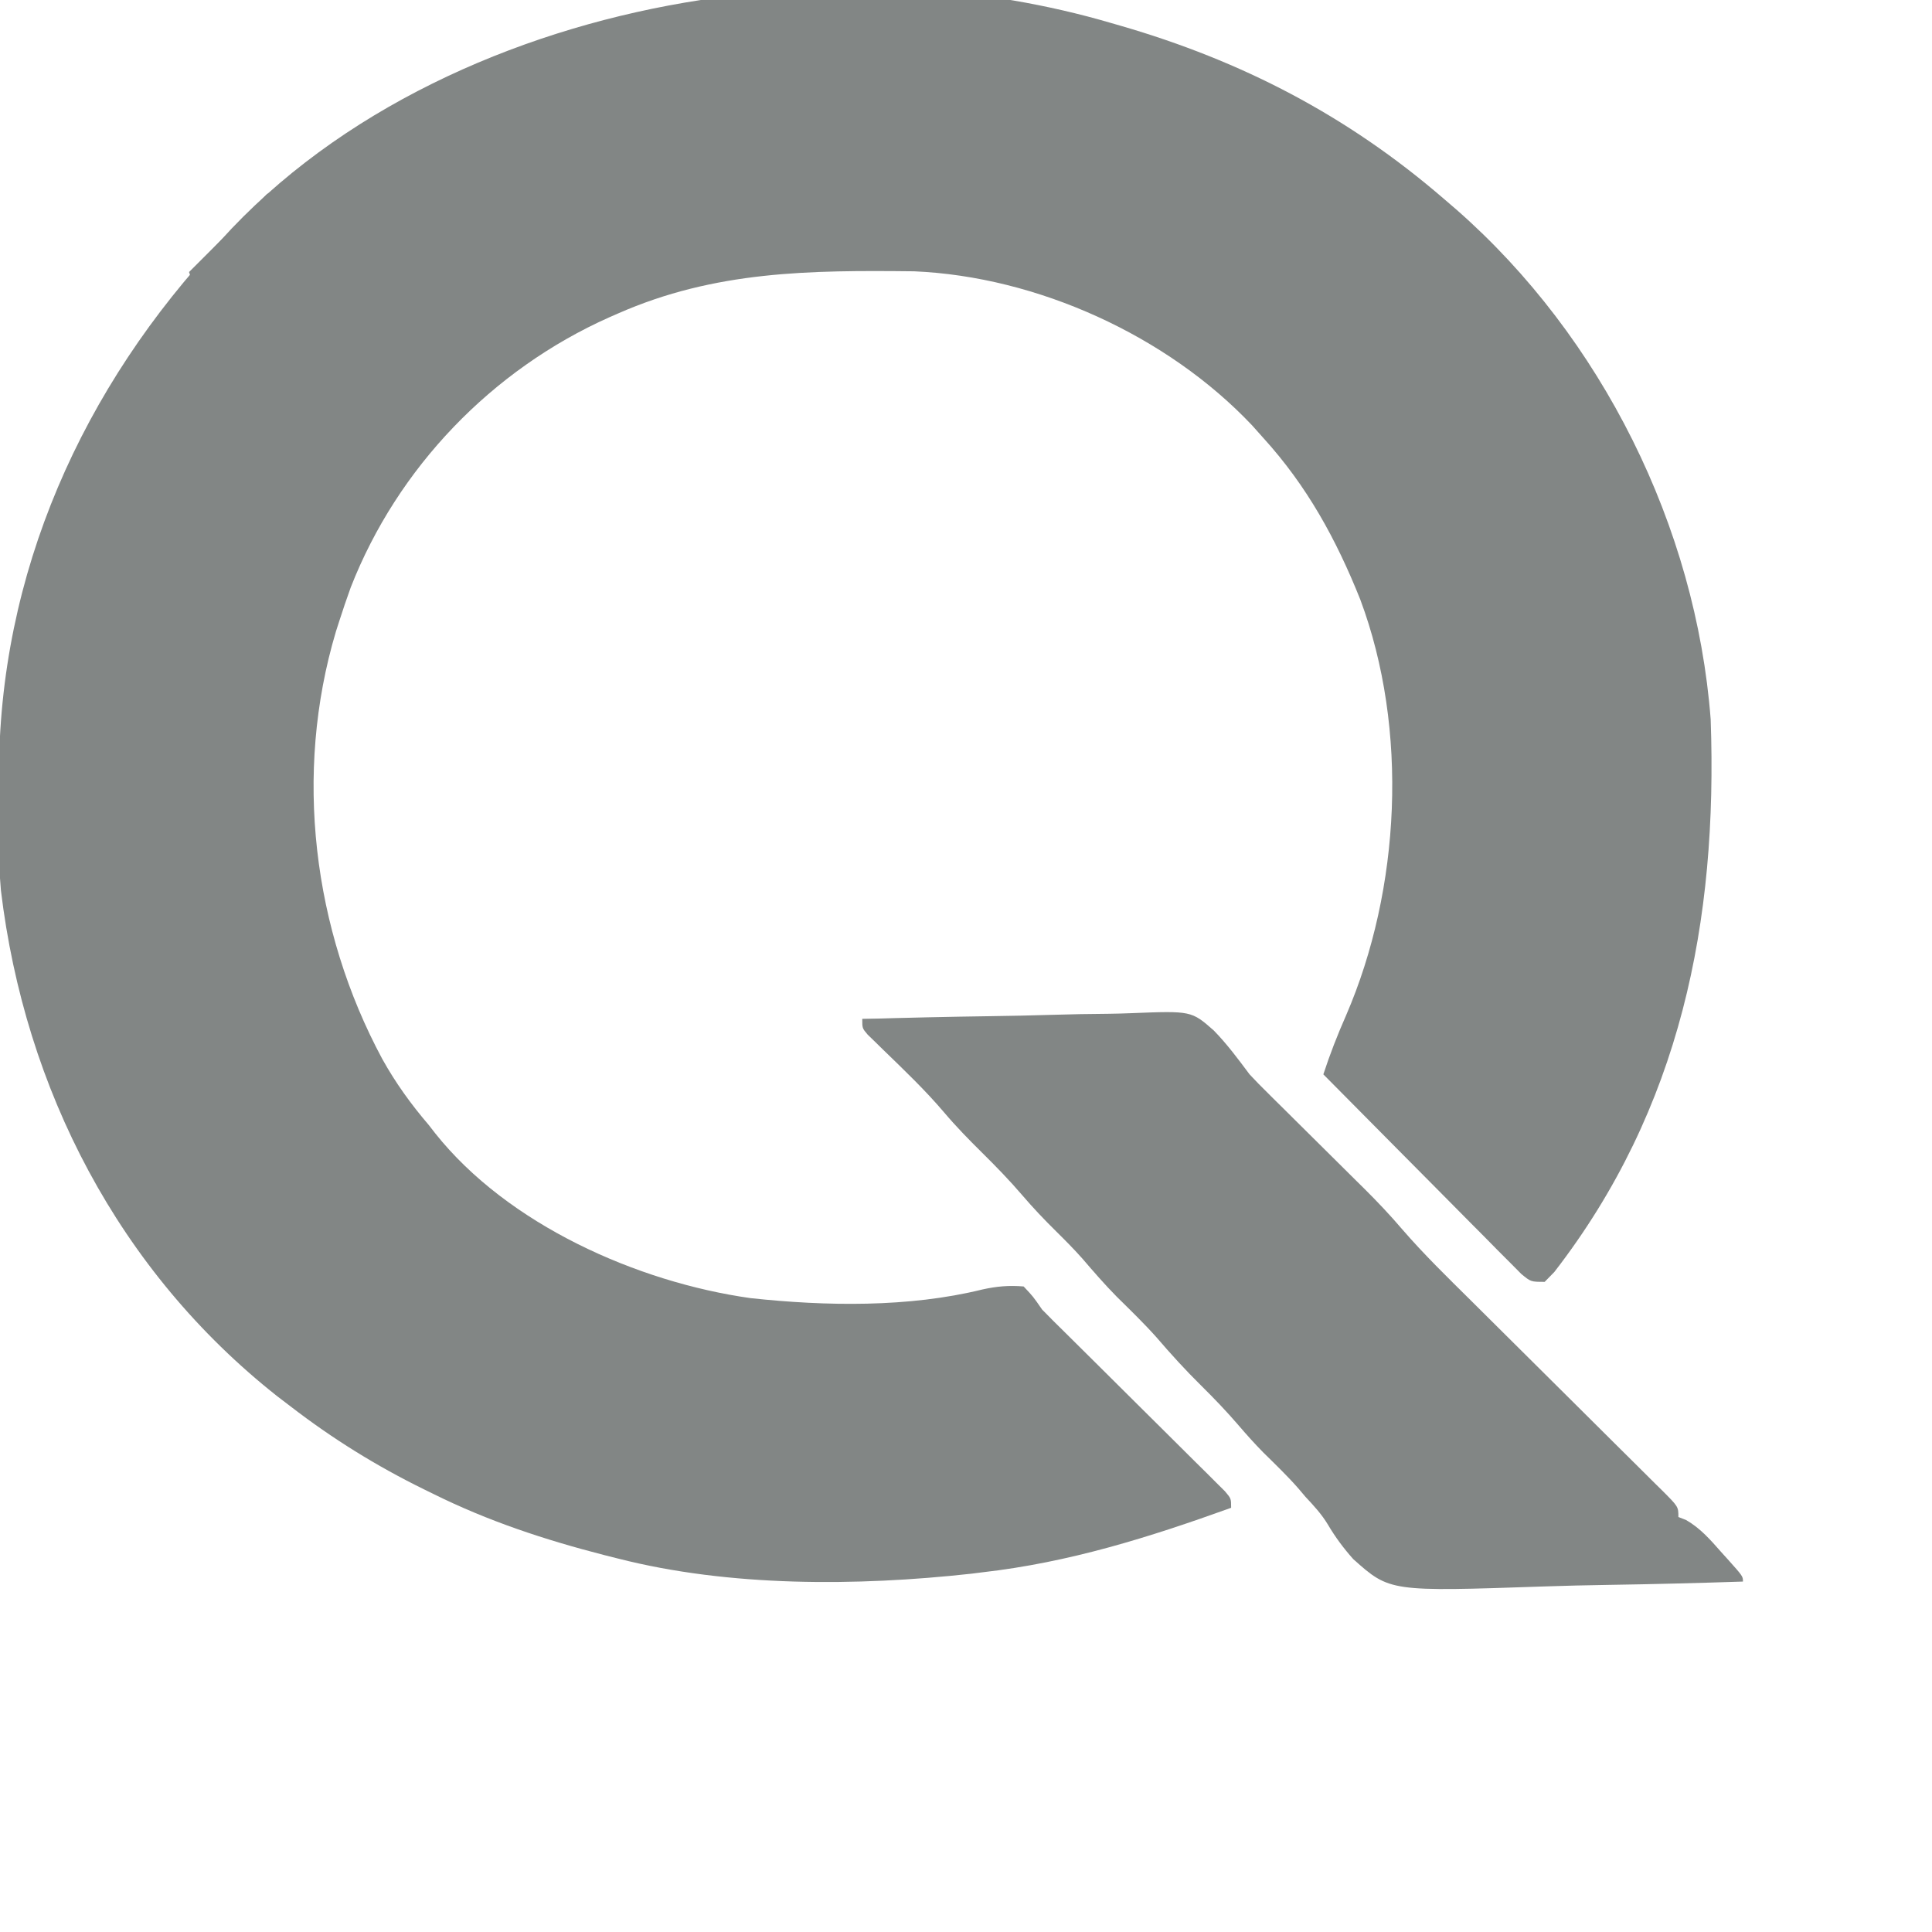
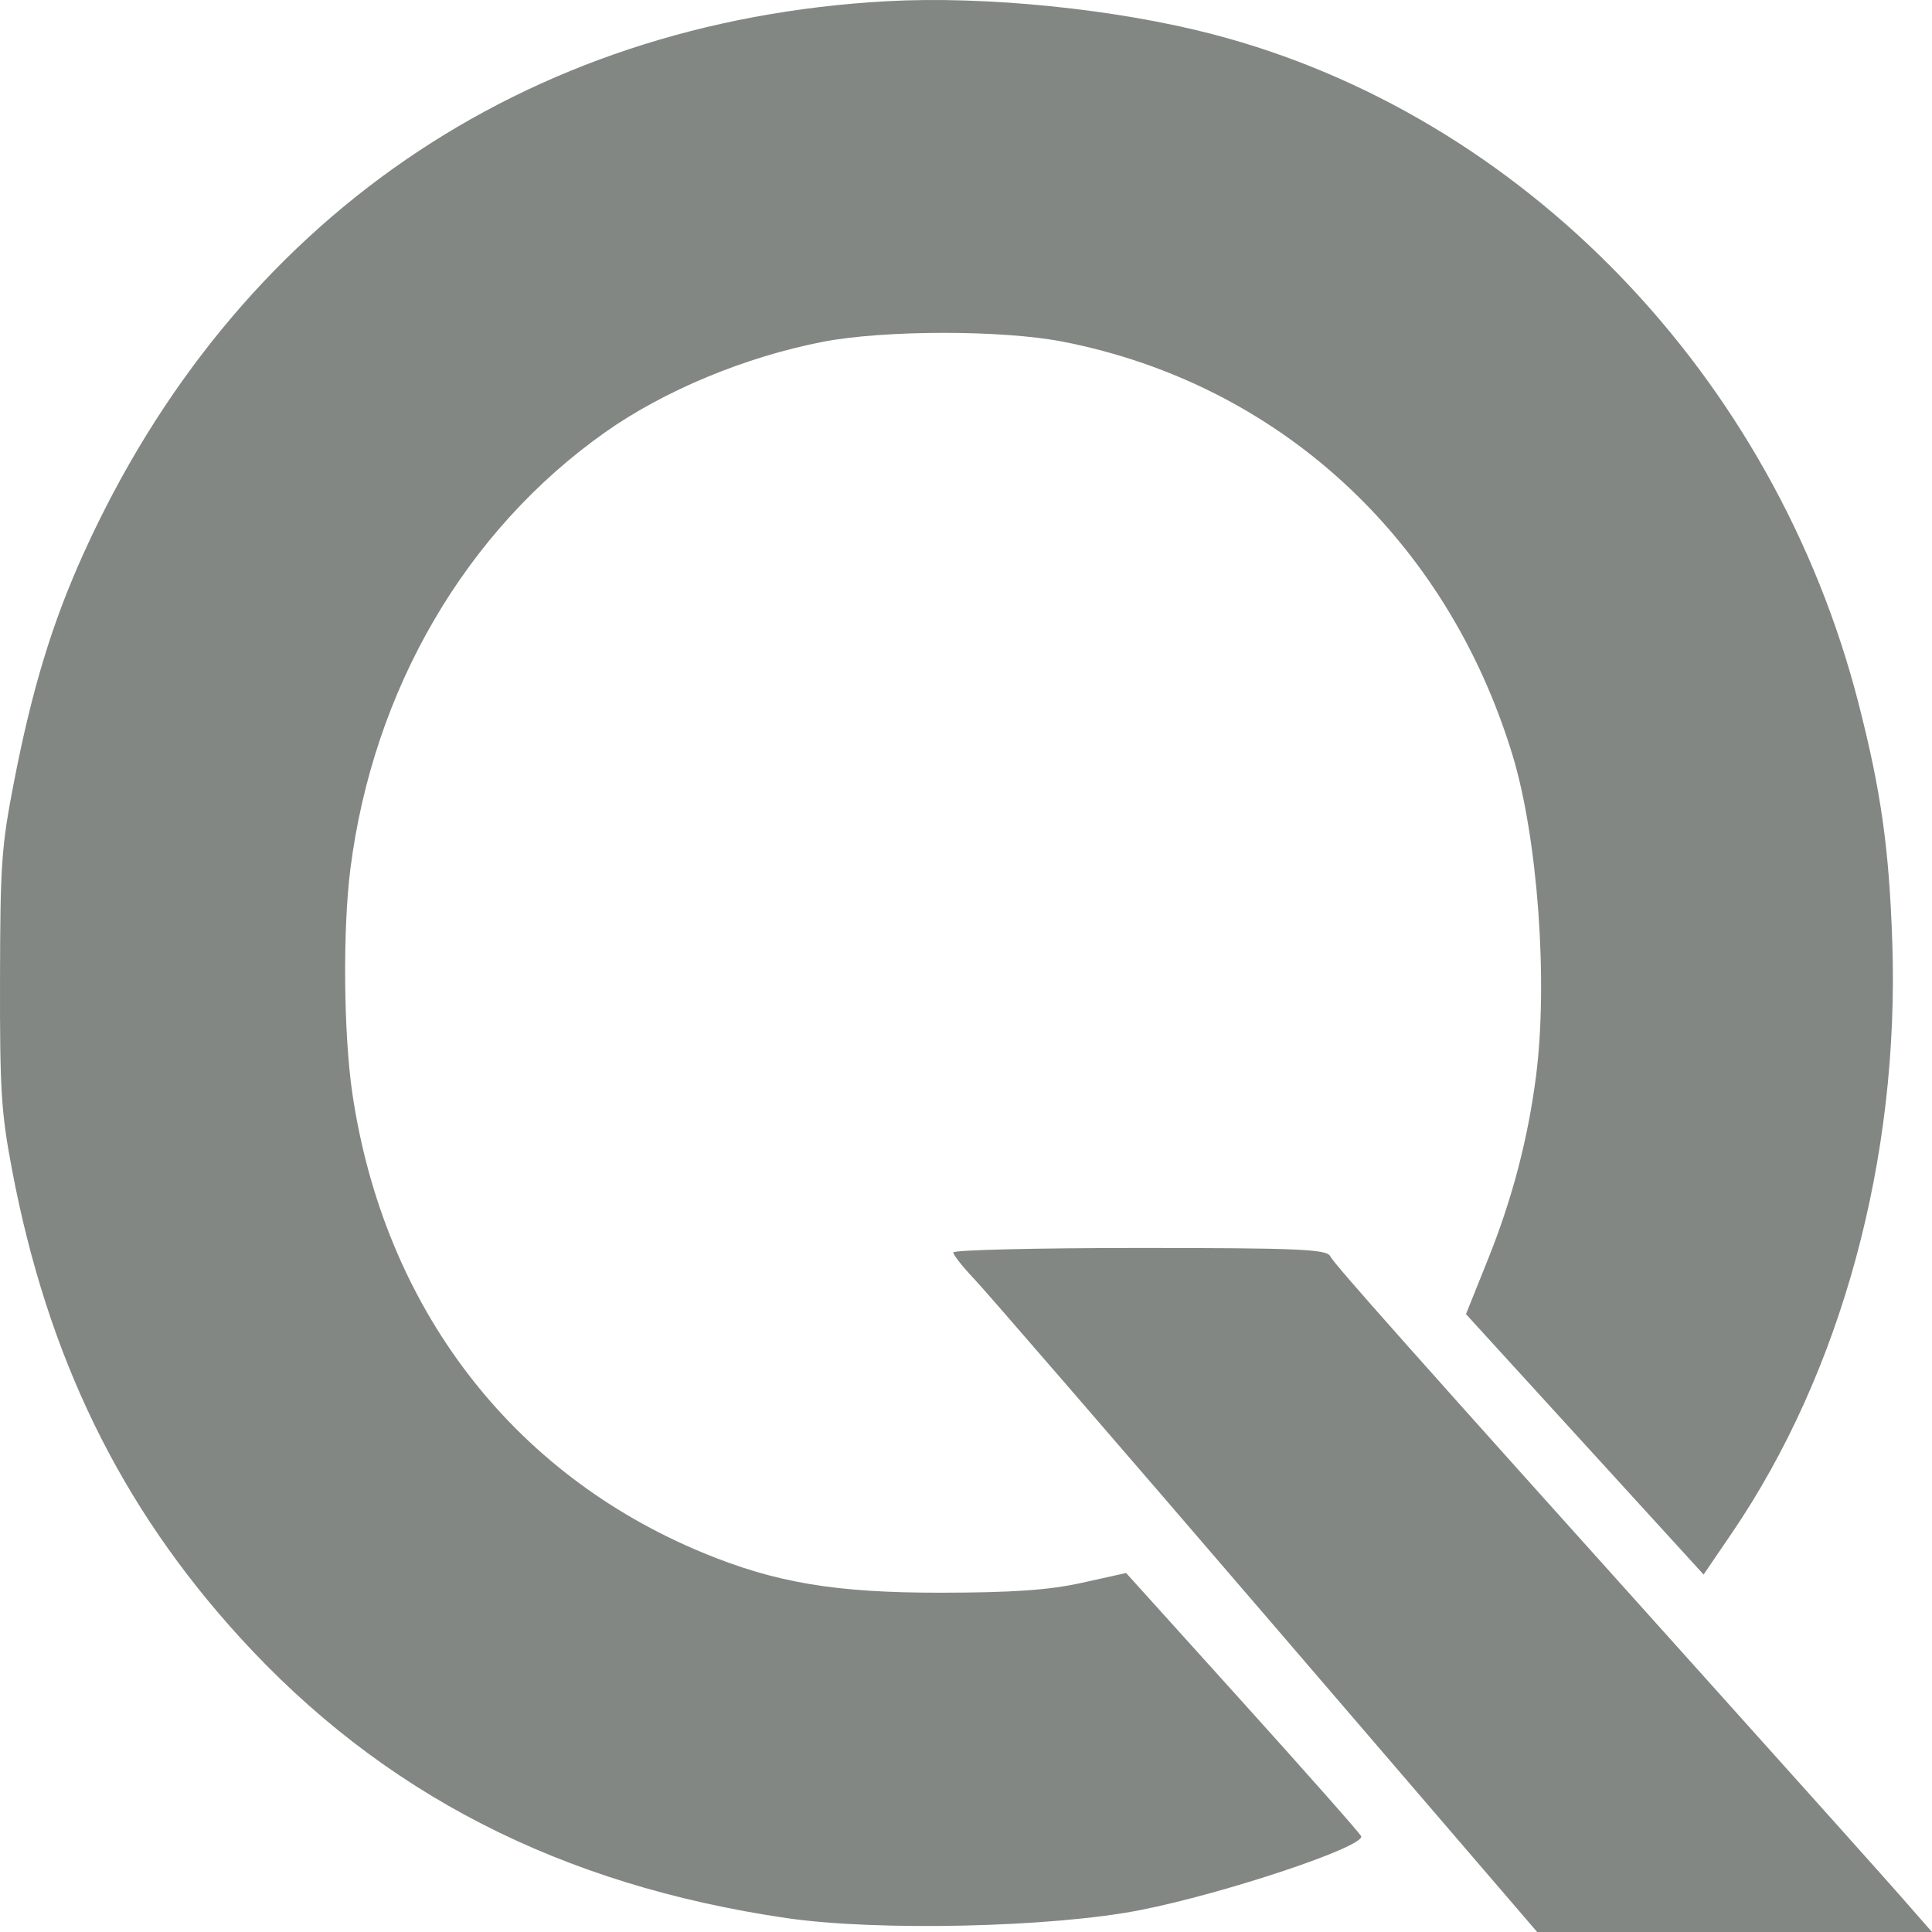
- <svg xmlns="http://www.w3.org/2000/svg" version="1.1" width="100%" height="100%" viewBox="323 305 419 419">
-   <path d="M0 0 C0.981 0.282 0.981 0.282 1.981 0.57 C28.308 8.196 51.175 20.052 72 38 C73.45 39.247 73.45 39.247 74.93 40.52 C106.362 68.114 126.809 109.213 130 151 C131.56 194.8 123.482 235.467 96.094 270.859 C95.403 271.566 94.712 272.272 94 273 C91 273 91 273 88.931 271.292 C88.138 270.492 87.345 269.693 86.529 268.869 C85.628 267.968 84.727 267.067 83.799 266.139 C82.82 265.145 81.842 264.151 80.863 263.156 C79.859 262.147 78.855 261.138 77.849 260.13 C75.204 257.473 72.568 254.807 69.934 252.14 C67.244 249.42 64.547 246.708 61.85 243.996 C56.558 238.672 51.276 233.339 46 228 C47.435 223.608 49.072 219.416 50.938 215.188 C62.72 187.899 64.55 153.188 54 125 C48.775 111.936 42.471 100.427 33 90 C32.188 89.09 31.376 88.18 30.539 87.242 C12.137 67.768 -16.07 54.987 -42.744 53.839 C-65.375 53.592 -85.935 53.724 -107 63 C-107.614 63.268 -108.227 63.537 -108.859 63.813 C-134.318 75.175 -154.794 96.437 -164.939 122.403 C-165.82 124.839 -166.645 127.284 -167.438 129.75 C-167.672 130.481 -167.907 131.212 -168.149 131.965 C-177.345 162.746 -173.156 196.666 -158.087 224.679 C-155.197 229.868 -151.866 234.487 -148 239 C-147.544 239.588 -147.087 240.176 -146.617 240.781 C-130.896 260.545 -102.878 273.056 -78.215 276.531 C-61.916 278.289 -43.894 278.594 -27.961 274.656 C-24.841 273.965 -22.184 273.731 -19 274 C-16.938 276.188 -16.938 276.188 -15 279 C-13.354 280.692 -11.688 282.35 -10 284 C-8.708 285.279 -7.418 286.56 -6.128 287.841 C-5.407 288.554 -4.687 289.268 -3.945 290.004 C-0.707 293.215 2.526 296.431 5.758 299.648 C7.468 301.348 9.18 303.046 10.894 304.743 C13.367 307.192 15.835 309.648 18.301 312.105 C19.458 313.248 19.458 313.248 20.639 314.413 C21.344 315.117 22.049 315.822 22.775 316.548 C23.711 317.478 23.711 317.478 24.667 318.426 C26 320 26 320 26 322 C8.161 328.423 -9.066 333.843 -28 336 C-28.782 336.098 -29.565 336.196 -30.371 336.297 C-55.149 339.026 -82.782 339.19 -107 333 C-108.004 332.748 -109.007 332.496 -110.041 332.236 C-122.856 328.936 -135.141 324.886 -147 319 C-147.691 318.662 -148.383 318.325 -149.095 317.977 C-159.441 312.882 -168.871 307.037 -178 300 C-178.942 299.282 -179.885 298.564 -180.855 297.824 C-215.189 270.724 -235.615 231.288 -240.802 188.093 C-241.125 184.677 -241.163 181.264 -241.168 177.836 C-241.171 177.081 -241.175 176.327 -241.178 175.549 C-241.183 173.961 -241.185 172.373 -241.185 170.785 C-241.187 168.402 -241.206 166.019 -241.225 163.637 C-241.392 119.474 -223.078 78.851 -193 47 C-192.267 46.202 -191.533 45.404 -190.777 44.582 C-164.415 16.9 -126.227 0.716 -89 -5 C-88.284 -5.117 -87.568 -5.234 -86.831 -5.355 C-58.435 -9.882 -27.554 -8.096 0 0 Z " fill="#828685" transform="translate(564,310)" />
-   <path d="M0 0 C9.327 -0.279 18.653 -0.492 27.984 -0.622 C32.318 -0.684 36.649 -0.769 40.981 -0.905 C45.17 -1.037 49.356 -1.108 53.547 -1.139 C55.138 -1.161 56.728 -1.204 58.318 -1.269 C71.383 -1.783 71.383 -1.783 76.242 2.489 C79.122 5.441 81.536 8.699 84 12 C85.268 13.358 86.561 14.693 87.892 15.989 C88.469 16.563 89.046 17.137 89.641 17.728 C90.218 18.298 90.796 18.867 91.391 19.453 C92.024 20.083 92.658 20.713 93.311 21.362 C95.288 23.327 97.269 25.289 99.25 27.25 C101.883 29.856 104.513 32.466 107.141 35.078 C107.726 35.655 108.312 36.233 108.915 36.827 C111.773 39.669 114.506 42.555 117.12 45.623 C121.835 51.073 126.994 56.088 132.111 61.156 C133.967 62.994 135.819 64.836 137.67 66.679 C142.928 71.912 148.191 77.14 153.459 82.363 C156.693 85.571 159.923 88.784 163.15 92 C164.379 93.222 165.61 94.443 166.843 95.662 C168.557 97.357 170.264 99.057 171.97 100.759 C172.483 101.263 172.996 101.767 173.524 102.286 C177 105.772 177 105.772 177 108 C177.552 108.215 178.103 108.431 178.672 108.652 C181.769 110.445 183.911 112.908 186.25 115.562 C186.709 116.07 187.168 116.577 187.641 117.1 C191 120.854 191 120.854 191 122 C181.203 122.326 171.408 122.574 161.607 122.725 C157.054 122.798 152.505 122.896 147.954 123.056 C114.416 124.204 114.416 124.204 106.496 117.143 C104.389 114.778 102.6 112.38 100.992 109.652 C99.635 107.392 97.923 105.542 96.125 103.625 C95.612 103.019 95.099 102.413 94.57 101.789 C92.171 99.055 89.556 96.547 86.965 93.996 C85.078 92.079 83.313 90.104 81.562 88.062 C78.993 85.072 76.307 82.269 73.5 79.5 C70.093 76.139 66.925 72.663 63.812 69.031 C61.072 65.96 58.121 63.112 55.191 60.223 C52.579 57.573 50.167 54.788 47.746 51.965 C45.904 49.892 43.976 47.946 42 46 C39.421 43.46 36.978 40.875 34.625 38.125 C31.884 34.933 28.993 31.957 26 29 C23.131 26.165 20.355 23.329 17.75 20.25 C13.677 15.457 9.138 11.118 4.622 6.747 C4.026 6.163 3.43 5.579 2.816 4.977 C2.274 4.451 1.732 3.926 1.174 3.385 C0 2 0 2 0 0 Z " fill="#828685" transform="translate(510,526)" />
-   <path d="M0 0 C24.09 0 48.18 0 73 0 C73 0.33 73 0.66 73 1 C72.14 1.008 71.28 1.016 70.394 1.025 C62.301 1.102 54.207 1.19 46.114 1.288 C41.953 1.338 37.792 1.384 33.631 1.422 C29.617 1.459 25.604 1.505 21.59 1.558 C20.057 1.577 18.523 1.592 16.99 1.603 C14.847 1.62 12.704 1.649 10.561 1.681 C9.34 1.694 8.118 1.708 6.86 1.722 C3.869 1.707 3.869 1.707 2 4 C1.34 2.68 0.68 1.36 0 0 Z " fill="#828685" transform="translate(510,526)" />
-   <path d="M0 0 C0.99 0.33 1.98 0.66 3 1 C-3.27 7.27 -9.54 13.54 -16 20 C-16.33 19.01 -16.66 18.02 -17 17 C-11.39 11.39 -5.78 5.78 0 0 Z " fill="#828685" transform="translate(381,347)" />
+ <svg xmlns="http://www.w3.org/2000/svg" width="1000" height="1000" viewBox="0 0 1000 1000" fill="none">
+   <path fill-rule="evenodd" clip-rule="evenodd" d="M459.011 0.629C271.167 10.995 121.507 113.83 43.358 286.234C27.065 322.179 16.552 356.682 7.2 404.903C0.767 438.076 0.121 447.212 0.01 506.647C-0.099 564.52 0.605 575.736 6.199 605.317C24.541 702.302 62.218 779.622 124.28 847.641C197.885 928.313 290.146 975.669 407.06 992.791C454.052 999.675 544.312 997.652 590 988.694C633.71 980.121 706.336 955.868 704.539 950.438C704.127 949.188 676.582 918.016 643.332 881.174L582.879 814.183L559.975 819.259C543.016 823.017 524.034 824.346 486.796 824.378C432.339 824.427 401.5 819.253 363.995 803.77C264.674 762.773 198.777 676.54 182.405 566.139C177.84 535.369 177.35 481.384 181.346 449.865C193.151 356.792 241.098 274.617 313.33 223.662C343.844 202.138 385.795 184.711 425.795 176.942C457.582 170.769 518.988 170.737 550.306 176.881C661.837 198.751 748.644 278.572 782.828 390.688C795.951 433.735 801.381 508.15 794.991 557.433C790.812 589.678 782.678 620.652 770.28 651.545L758.785 680.188L820.286 747.589L881.787 814.99L896.36 793.59C953.103 710.265 983.212 599.441 979.449 487.783C977.803 439.028 973.617 409.407 961.934 363.911C918.43 194.493 788.105 59.521 627.65 17.705C577.486 4.634 510.107 -2.189 459.011 0.629ZM493.412 648.259C493.412 649.531 498.31 655.735 504.299 662.044C510.287 668.353 578.287 746.977 655.412 836.758L795.636 1000H897.818H1000L984.207 981.978C975.52 972.067 929.631 920.808 882.234 868.071C729.382 698.001 690.673 654.467 688.477 650.166C686.656 646.596 671.491 645.946 589.867 645.946C536.818 645.946 493.412 646.988 493.412 648.259Z" fill="#828784" />
</svg>
